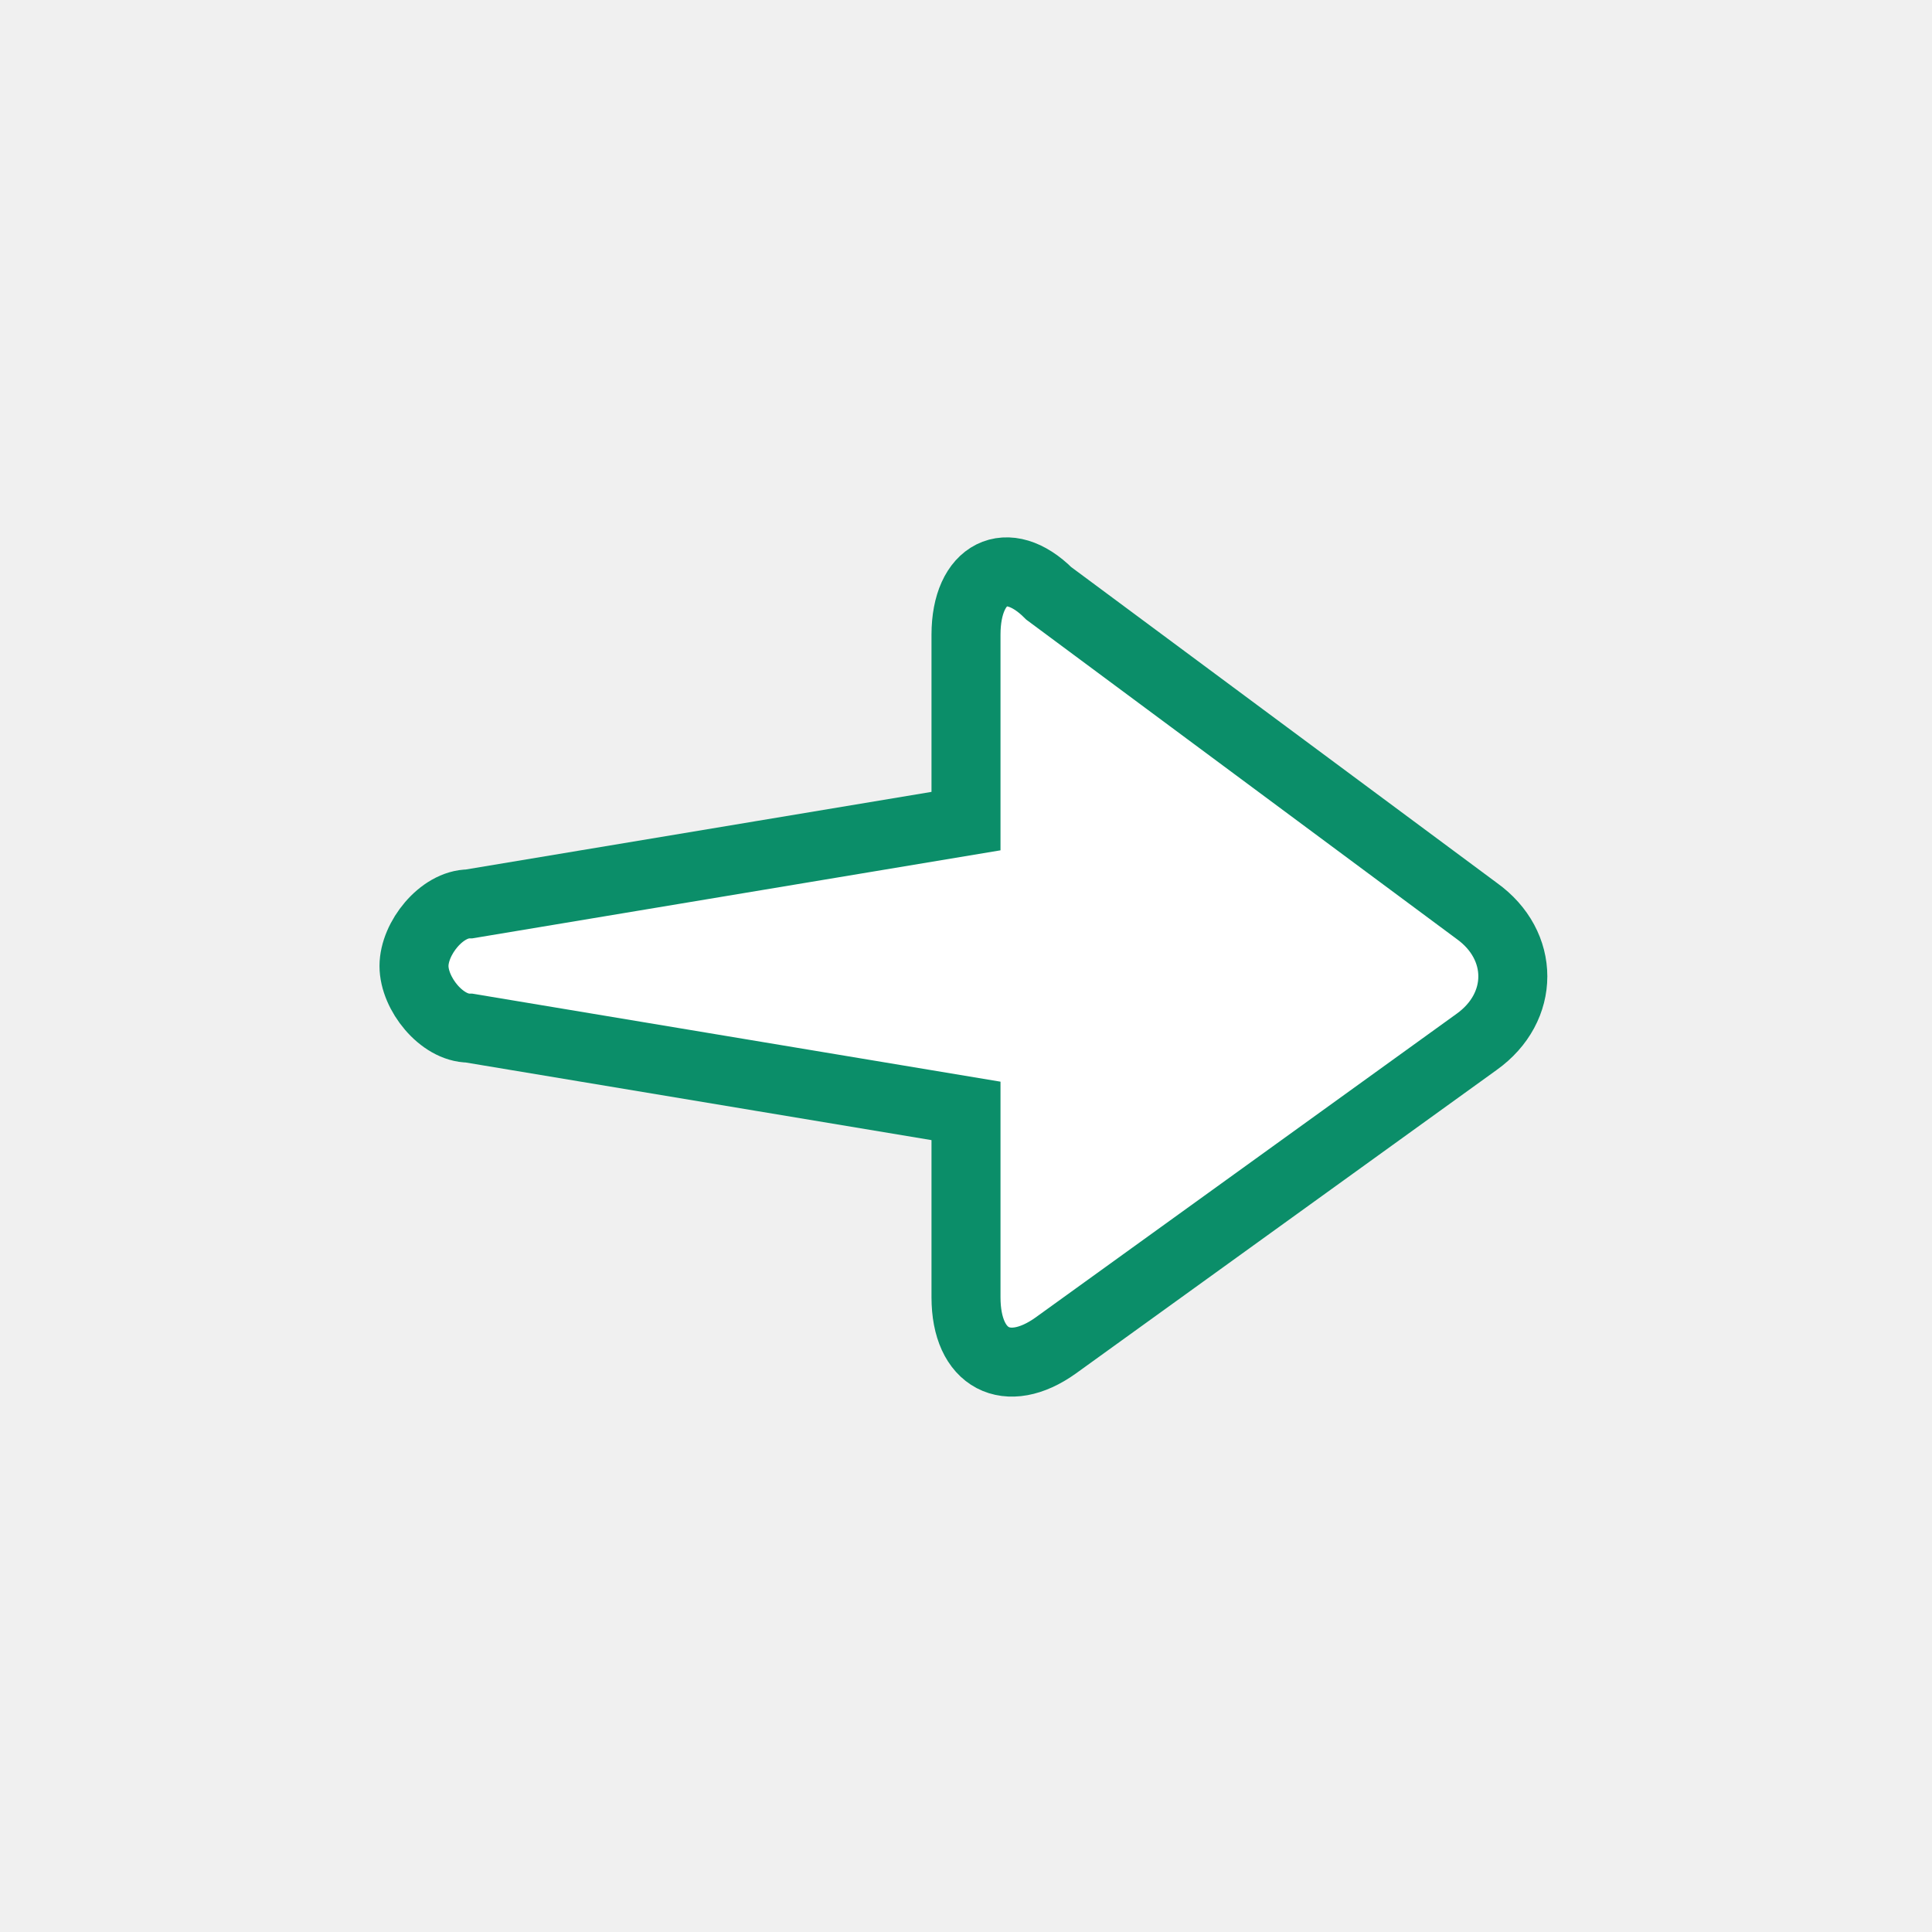
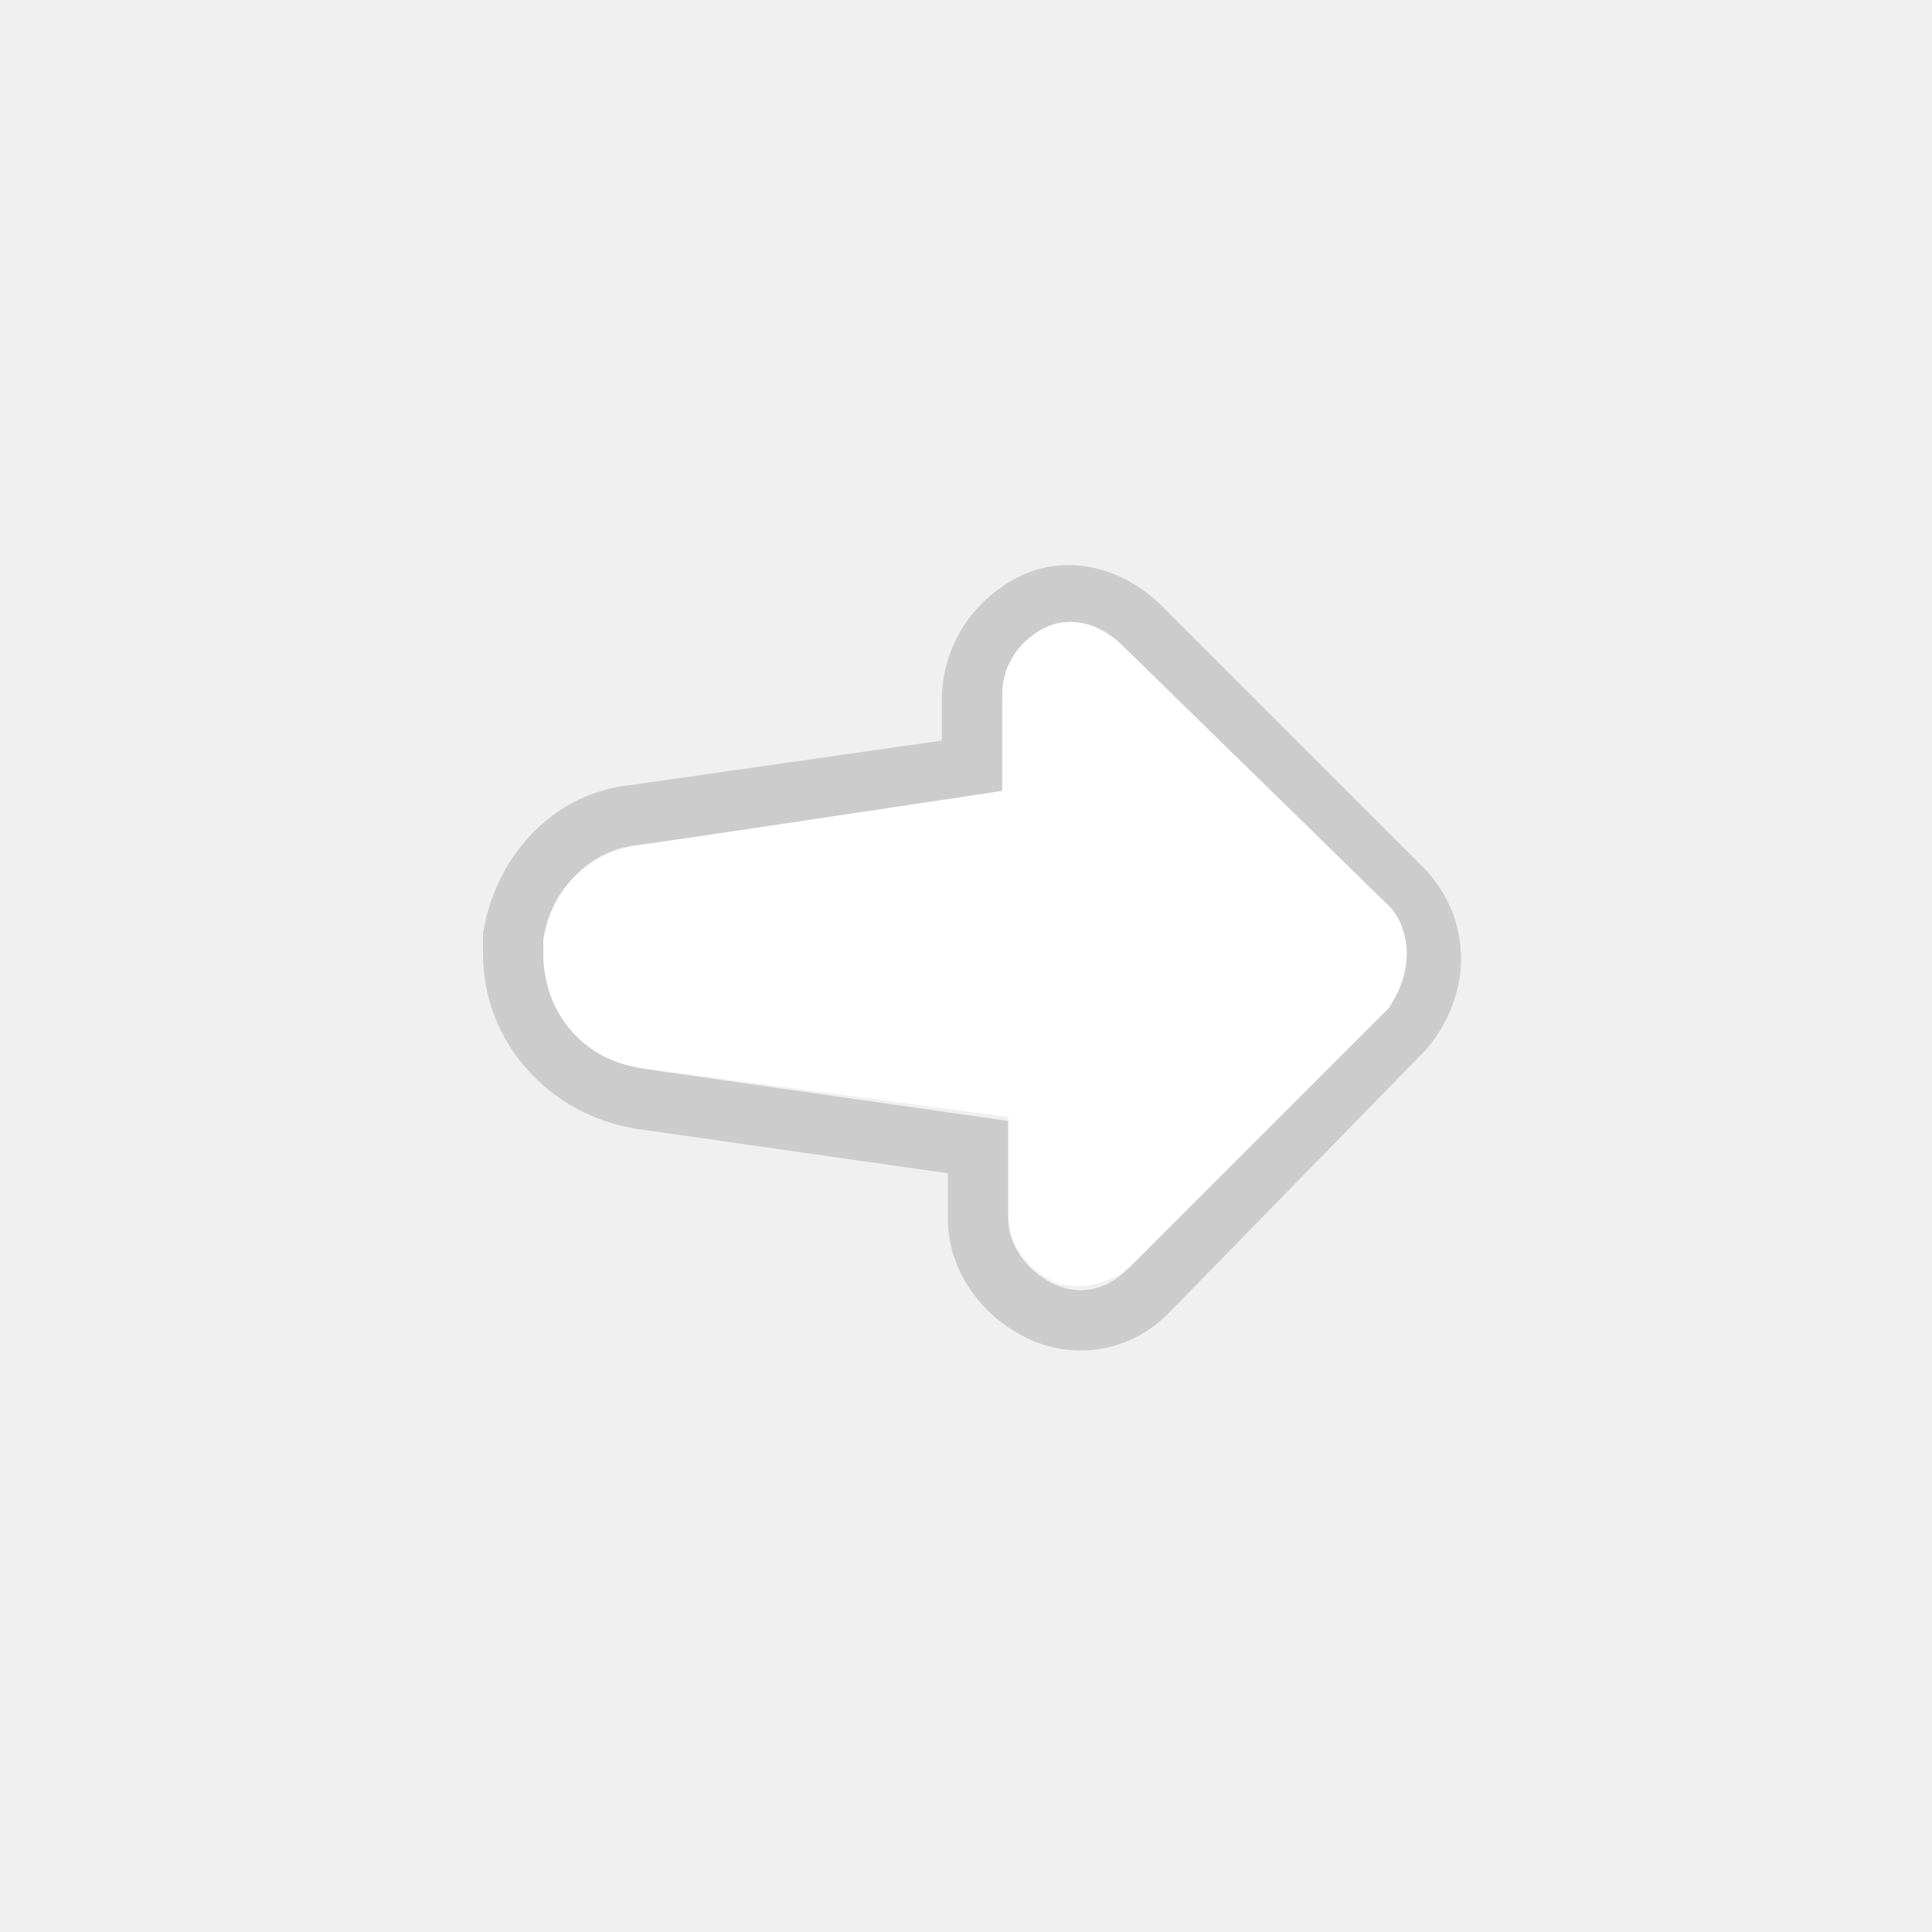
- <svg xmlns="http://www.w3.org/2000/svg" version="1.1" id="Layer_1" x="0px" y="0px" viewBox="0 0 28 28" style="enable-background:new 0 0 28 28;" xml:space="preserve">
+ <svg xmlns="http://www.w3.org/2000/svg" version="1.1" id="Layer_1" x="0px" y="0px" viewBox="0 0 32 32" style="enable-background:new 0 0 32 32;" xml:space="preserve">
  <style type="text/css">
- 	.st0{fill:#FFFFFF;stroke:#0B8E69;stroke-miterlimit:10;}
+ 	.st0{fill:none;stroke:#000000;stroke-opacity:0.15;}
+ 	.st1{filter:url(#Adobe_OpacityMaskFilter);}
+ 	.st2{fill:#FFFFFF;}
+ 	.st3{mask:url(#mask-2_1_);}
</style>
-   <g id="Page-1" transform="rotate(90, 4, 5)">
-     <g id="arrow" transform="translate(-4, -3)">
-       <path class="st0" d="M14.9-2l1.2,7.2C16.1,5.6,16.6,6,17,6c0.4,0,0.9-0.4,0.9-0.8L19.1-2h2.7c0.9,0,1.2-0.6,0.7-1.3l-4.4-6.1    c-0.5-0.7-1.4-0.7-1.9,0l-4.6,6.2C11-2.6,11.3-2,12.2-2H14.9z" />
+   <g id="Tutorials_x2F_Navigation_x2F_Next">
+     <path class="st0" d="M22.6,16.3L22.6,16.3L22.6,16.3C22.6,16.3,22.6,16.3,22.6,16.3z M16.2,19l-5.6-0.8C9.4,18,8.5,17,8.5,15.8   c0-0.1,0-0.2,0-0.3c0.2-1.1,1-1.9,2-2l5.6-0.8v-1.1c0-0.7,0.4-1.3,1-1.6c0.6-0.3,1.3-0.1,1.8,0.4l4.3,4.3c0.3,0.3,0.5,0.7,0.5,1.2   c0,0.4-0.2,0.9-0.5,1.2l0,0L19,21.4c-0.5,0.5-1.2,0.6-1.8,0.3c-0.6-0.3-1-0.9-1-1.5V19z" />
+     <defs>
+       <filter id="Adobe_OpacityMaskFilter" filterUnits="userSpaceOnUse" x="6" y="6" width="20" height="20">
+         <feColorMatrix type="matrix" values="1 0 0 0 0  0 1 0 0 0  0 0 1 0 0  0 0 0 1 0" />
+       </filter>
+     </defs>
+     <mask maskUnits="userSpaceOnUse" x="6" y="6" width="20" height="20" id="mask-2_1_">
+       <g class="st1">
+         <path id="path-1_1_" class="st2" d="M23,16.7L18.7,21c-0.4,0.3-0.9,0.4-1.3,0.2c-0.4-0.2-0.7-0.6-0.7-1.1v-1.6l-6-0.8     C9.7,17.6,9,16.8,9,15.8c0-0.1,0-0.2,0-0.2c0.1-0.9,0.8-1.5,1.6-1.6l6-0.9v-1.6c0-0.5,0.3-0.9,0.7-1.1c0.4-0.2,0.9-0.1,1.3,0.3     L23,15c0.2,0.2,0.3,0.5,0.3,0.8C23.3,16.1,23.2,16.4,23,16.7z" />
+       </g>
+     </mask>
+     <g id="Color_x2F_White" class="st3">
+       <g id="Color">
+         <rect x="6" y="6" class="st2" width="20" height="20" />
+       </g>
    </g>
  </g>
</svg>
